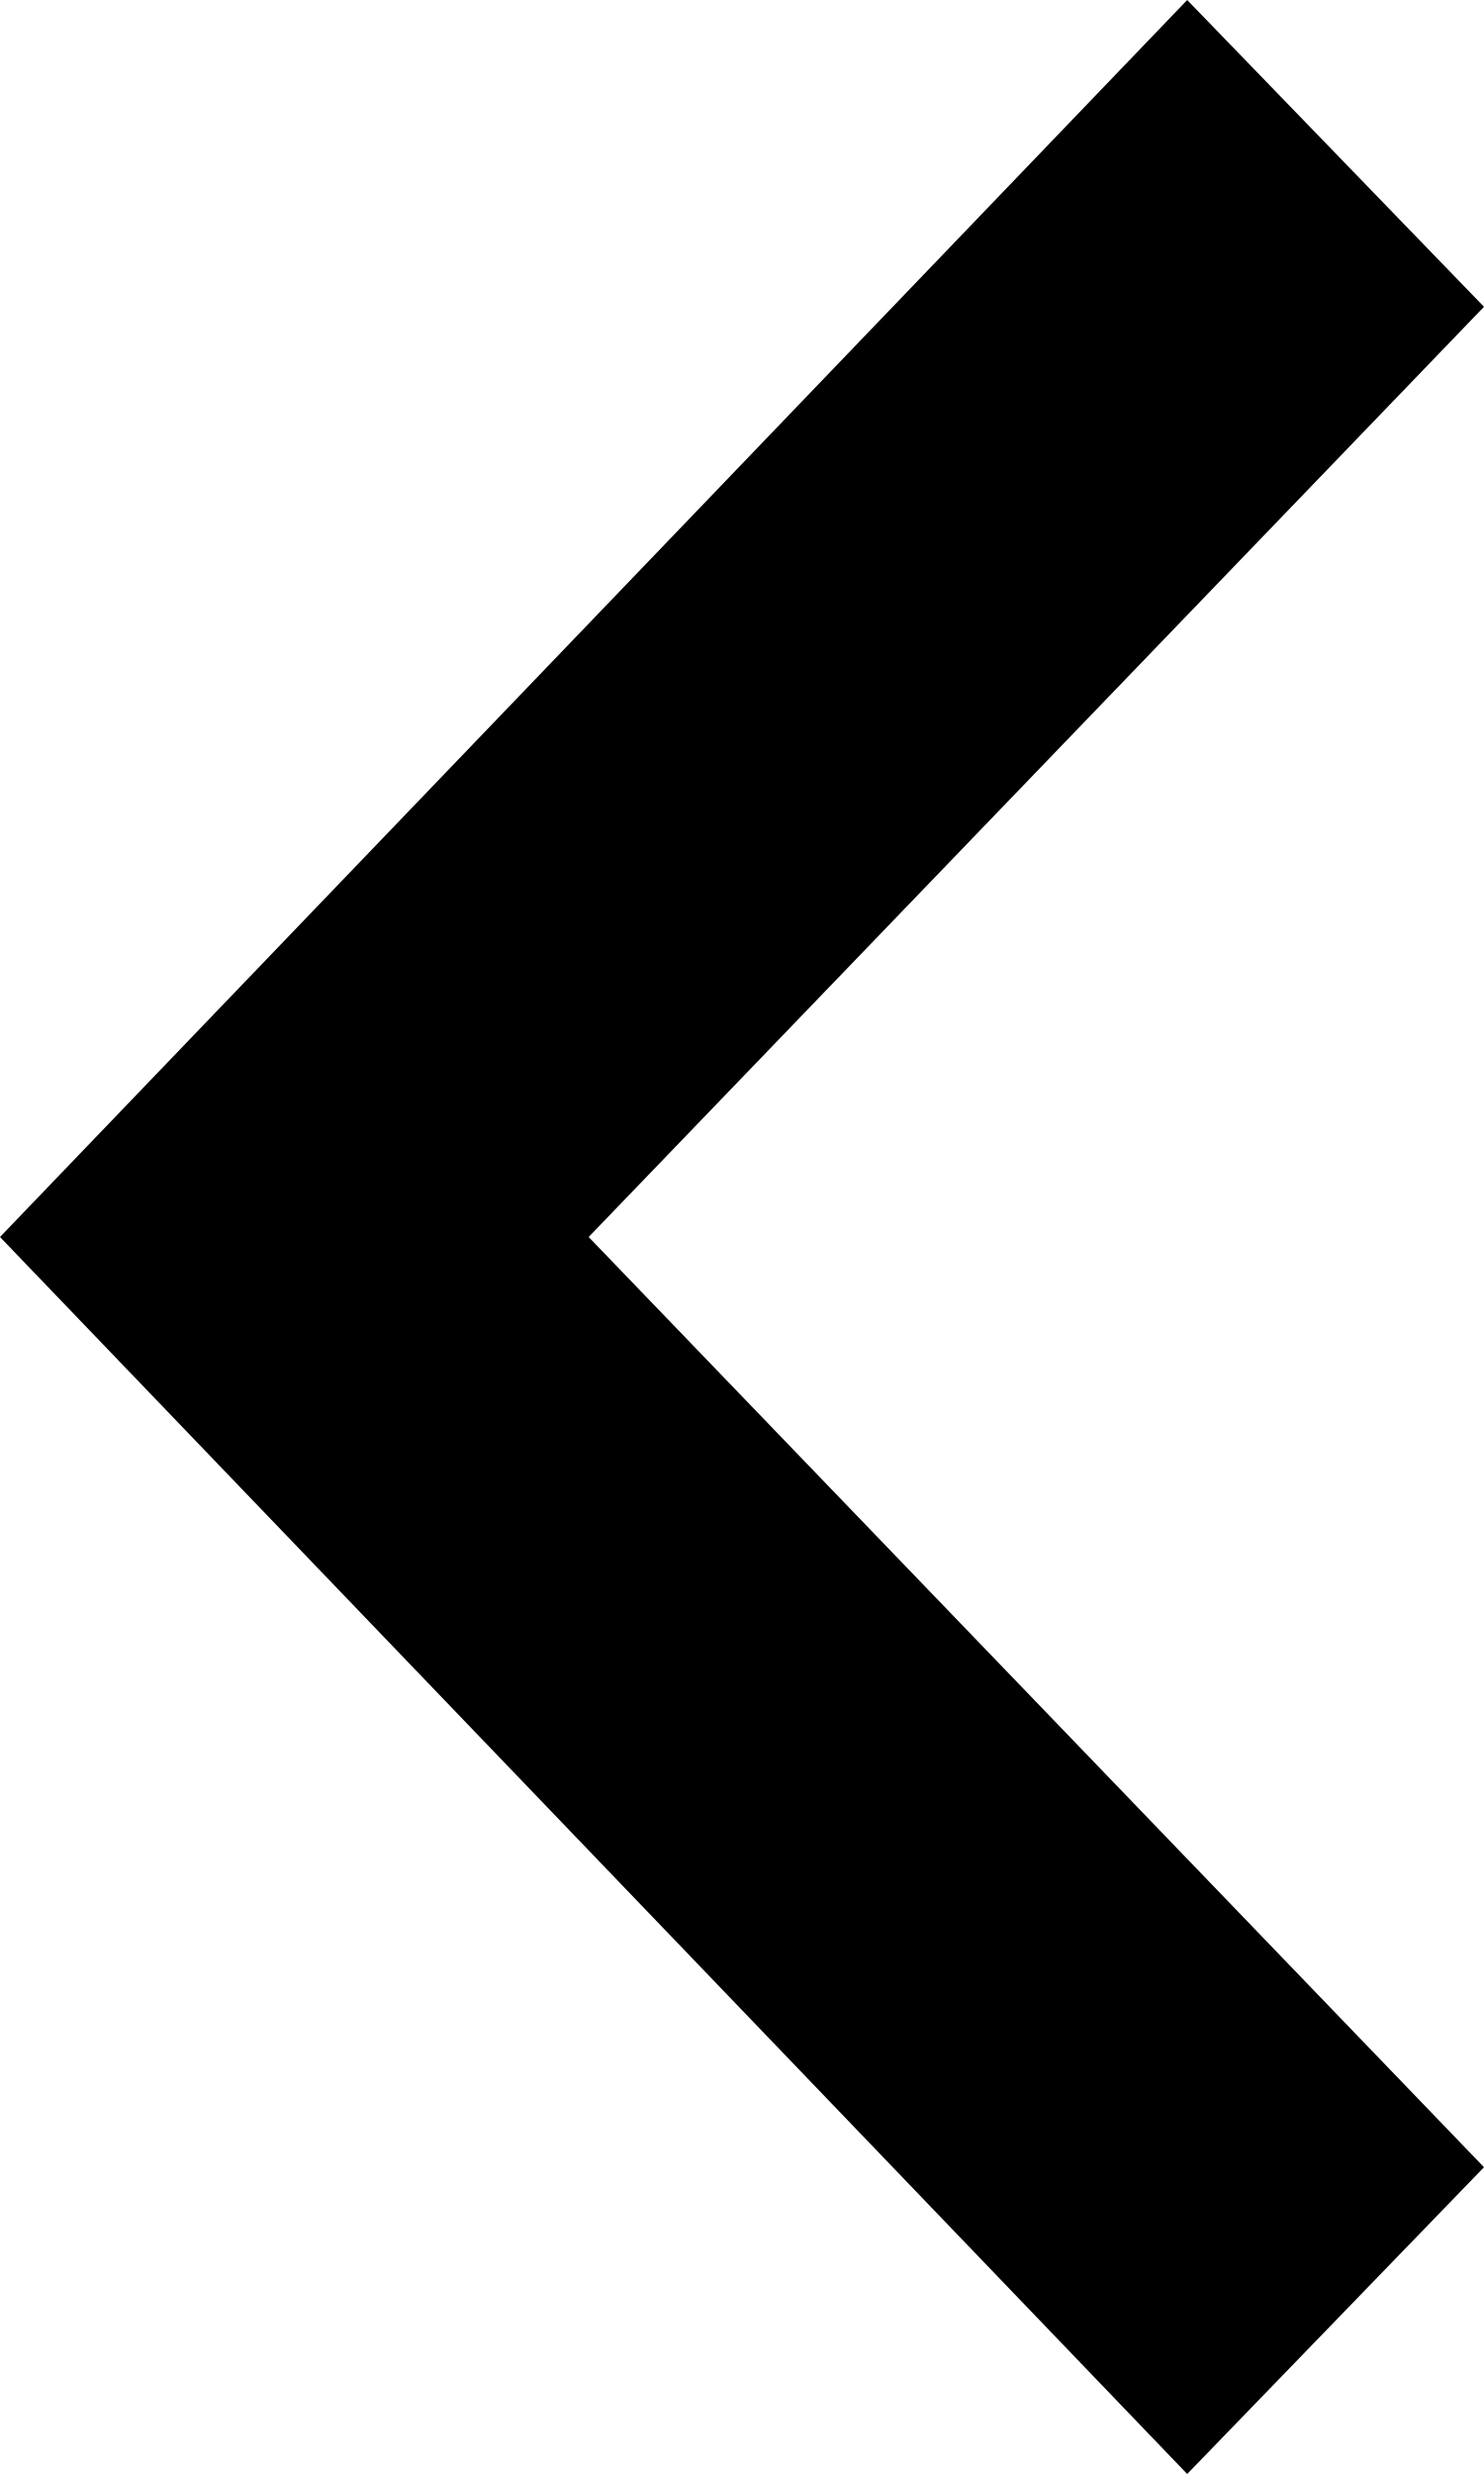
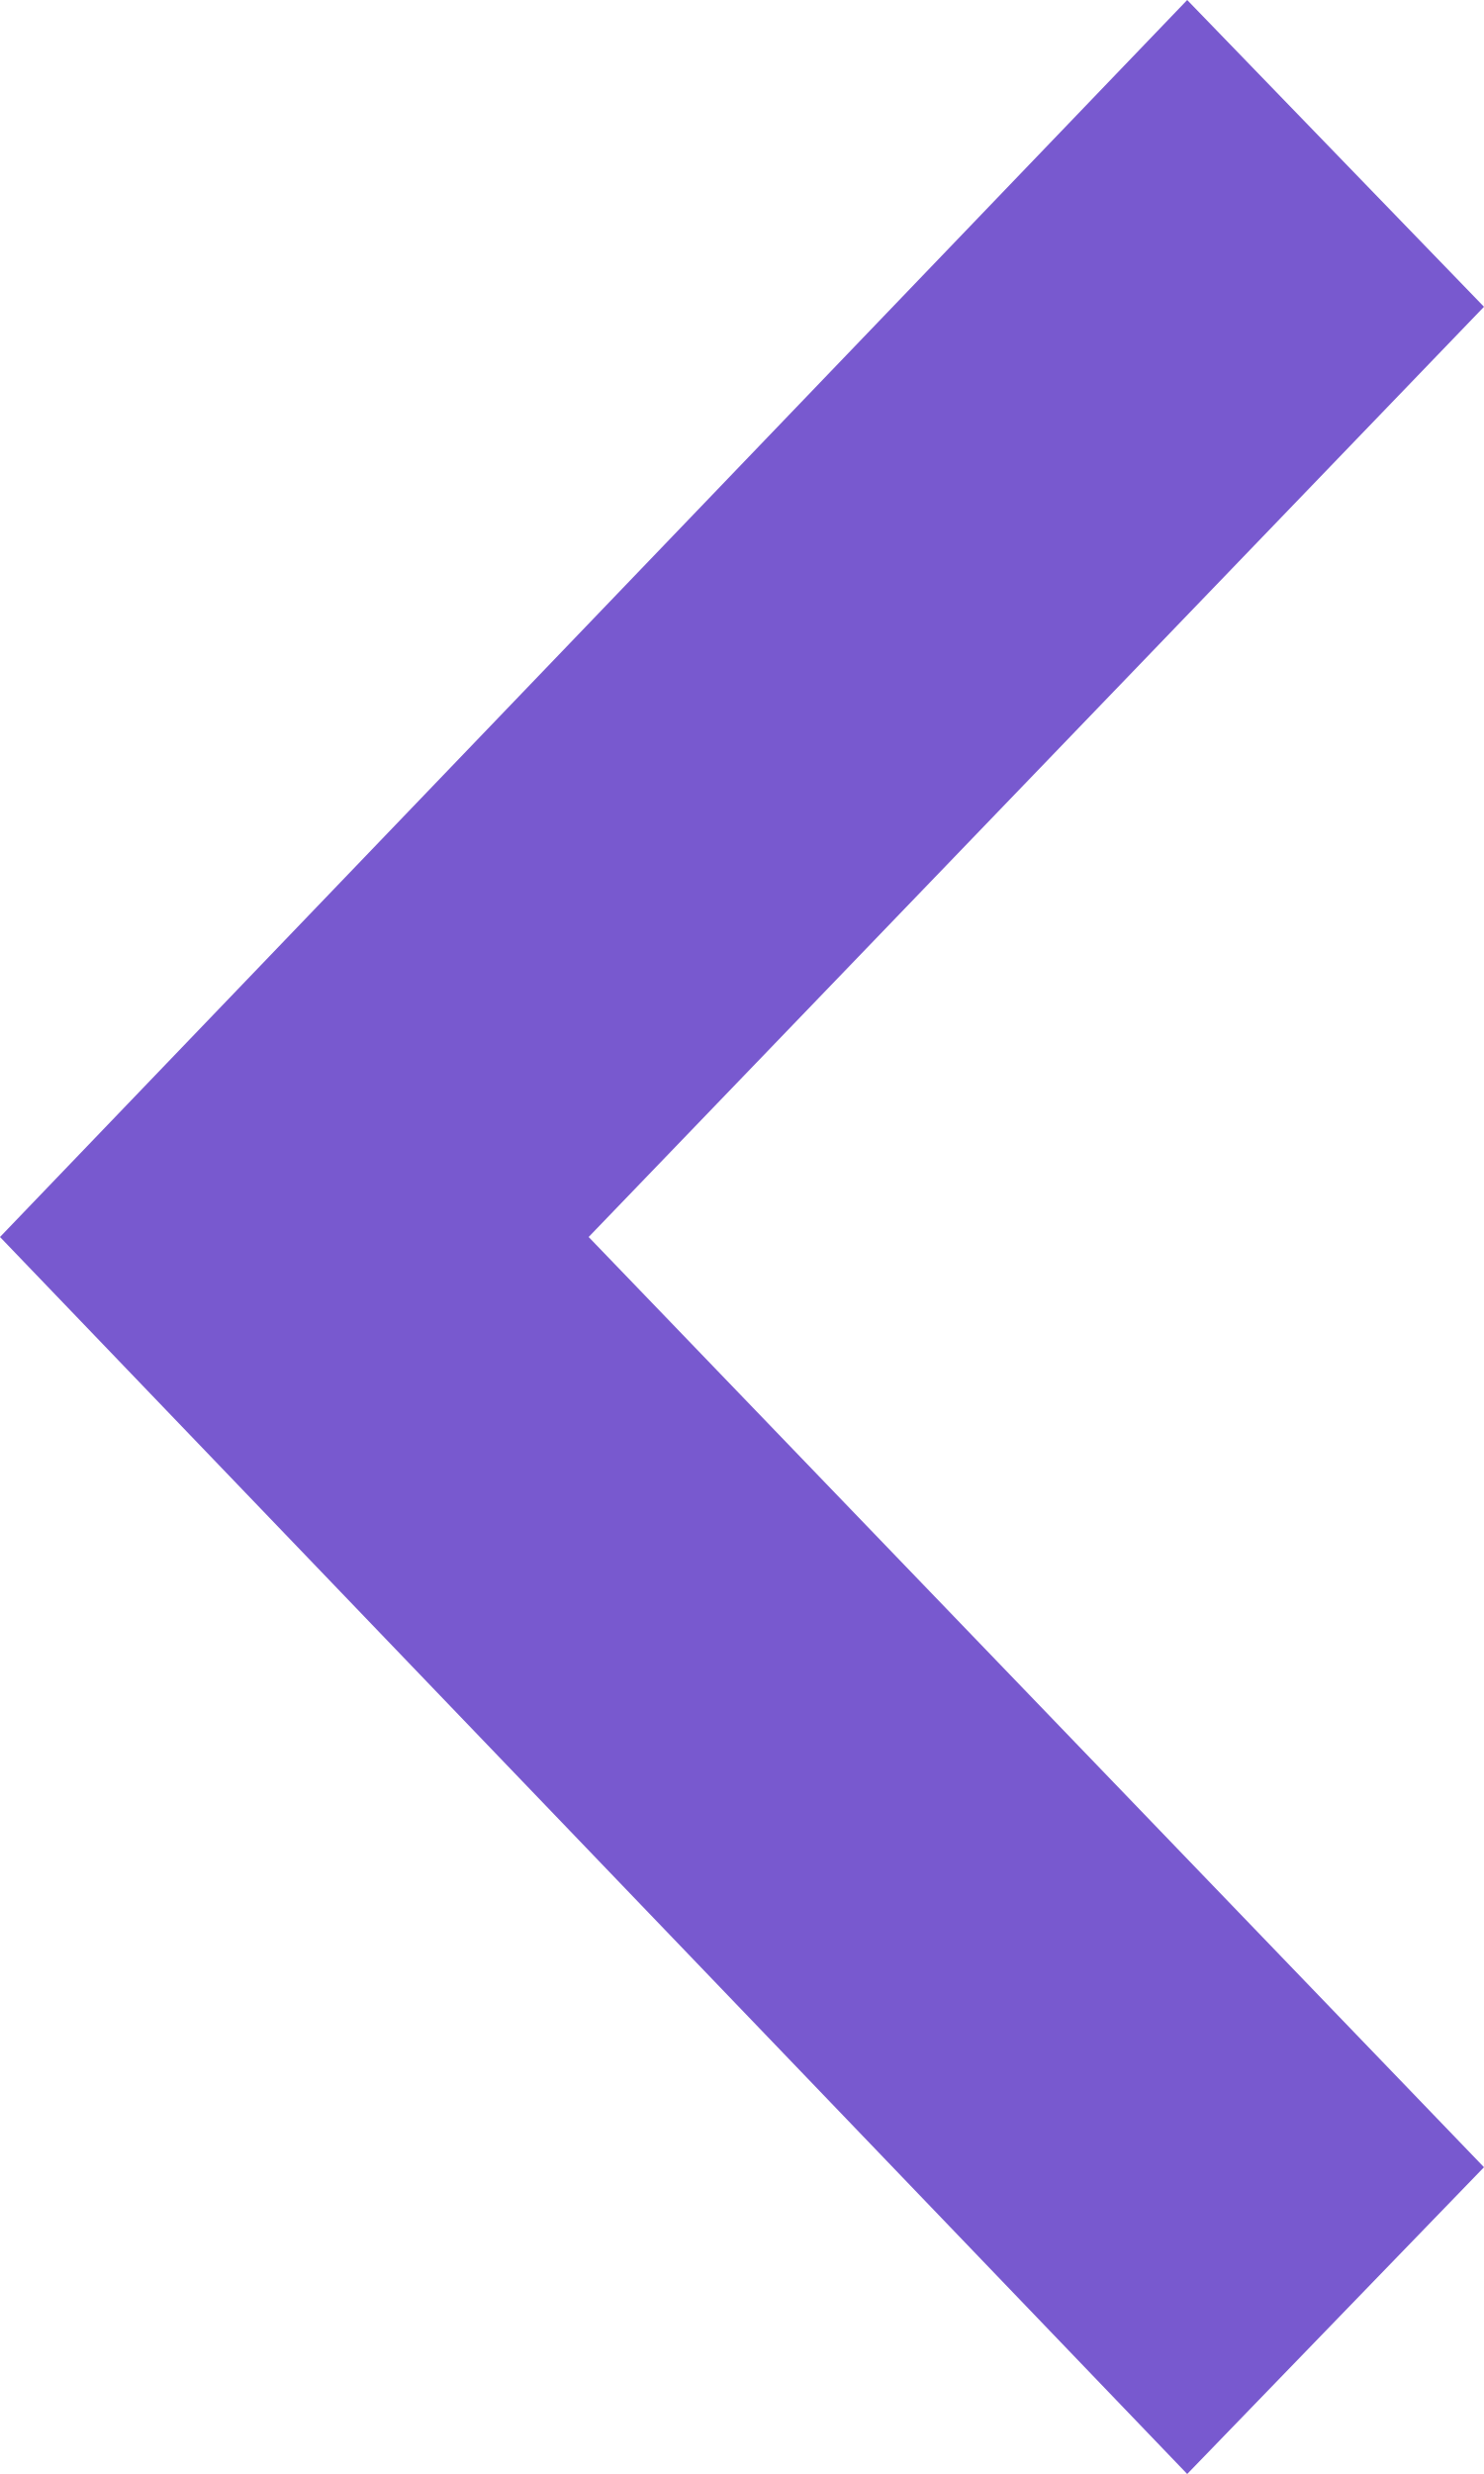
- <svg xmlns="http://www.w3.org/2000/svg" viewBox="0 0 6 10" fill="currentColor">
-   <path fill-rule="evenodd" clip-rule="evenodd" d="m4.8 0 1.2 1.24-3.62 3.76 3.62 3.76-1.2 1.24-4.8-5 4.8-5Z" />
+ <svg xmlns="http://www.w3.org/2000/svg" viewBox="0 0 6 10" fill="none">
+   <path fill-rule="evenodd" clip-rule="evenodd" d="m4.8 0 1.2 1.24-3.62 3.76 3.62 3.76-1.2 1.24-4.8-5 4.8-5Z" fill="#7859CF" />
</svg>
